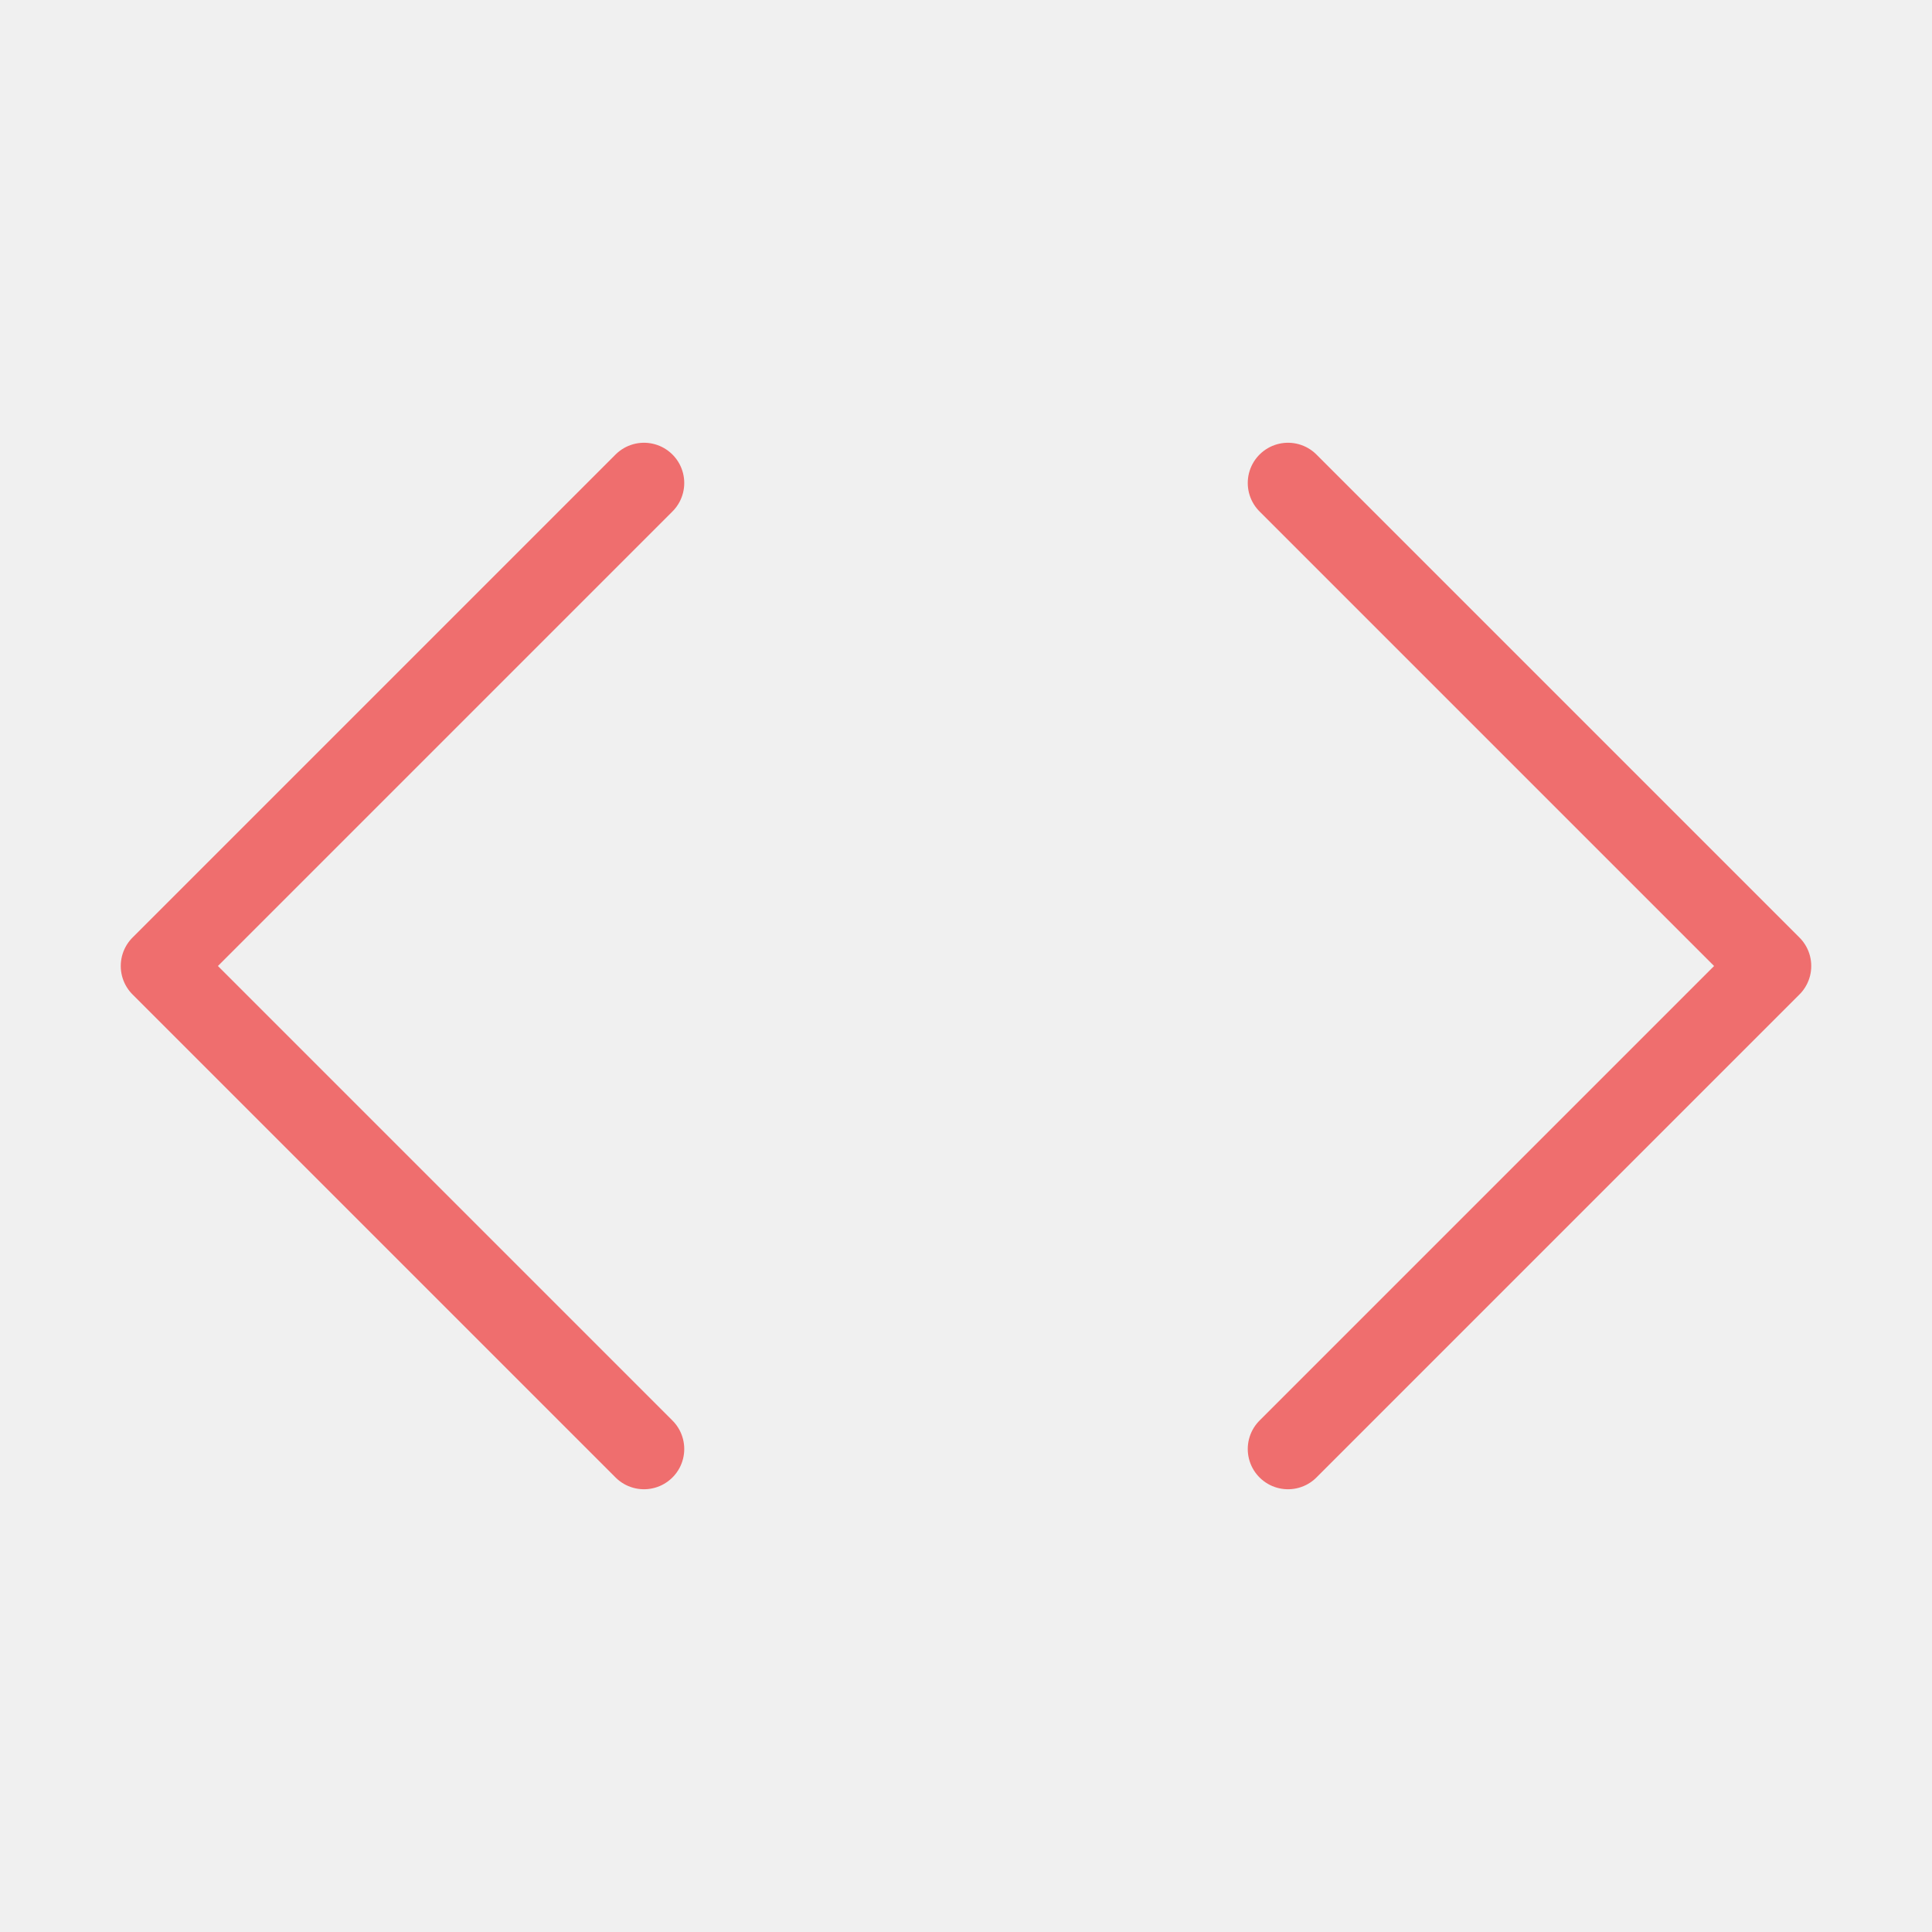
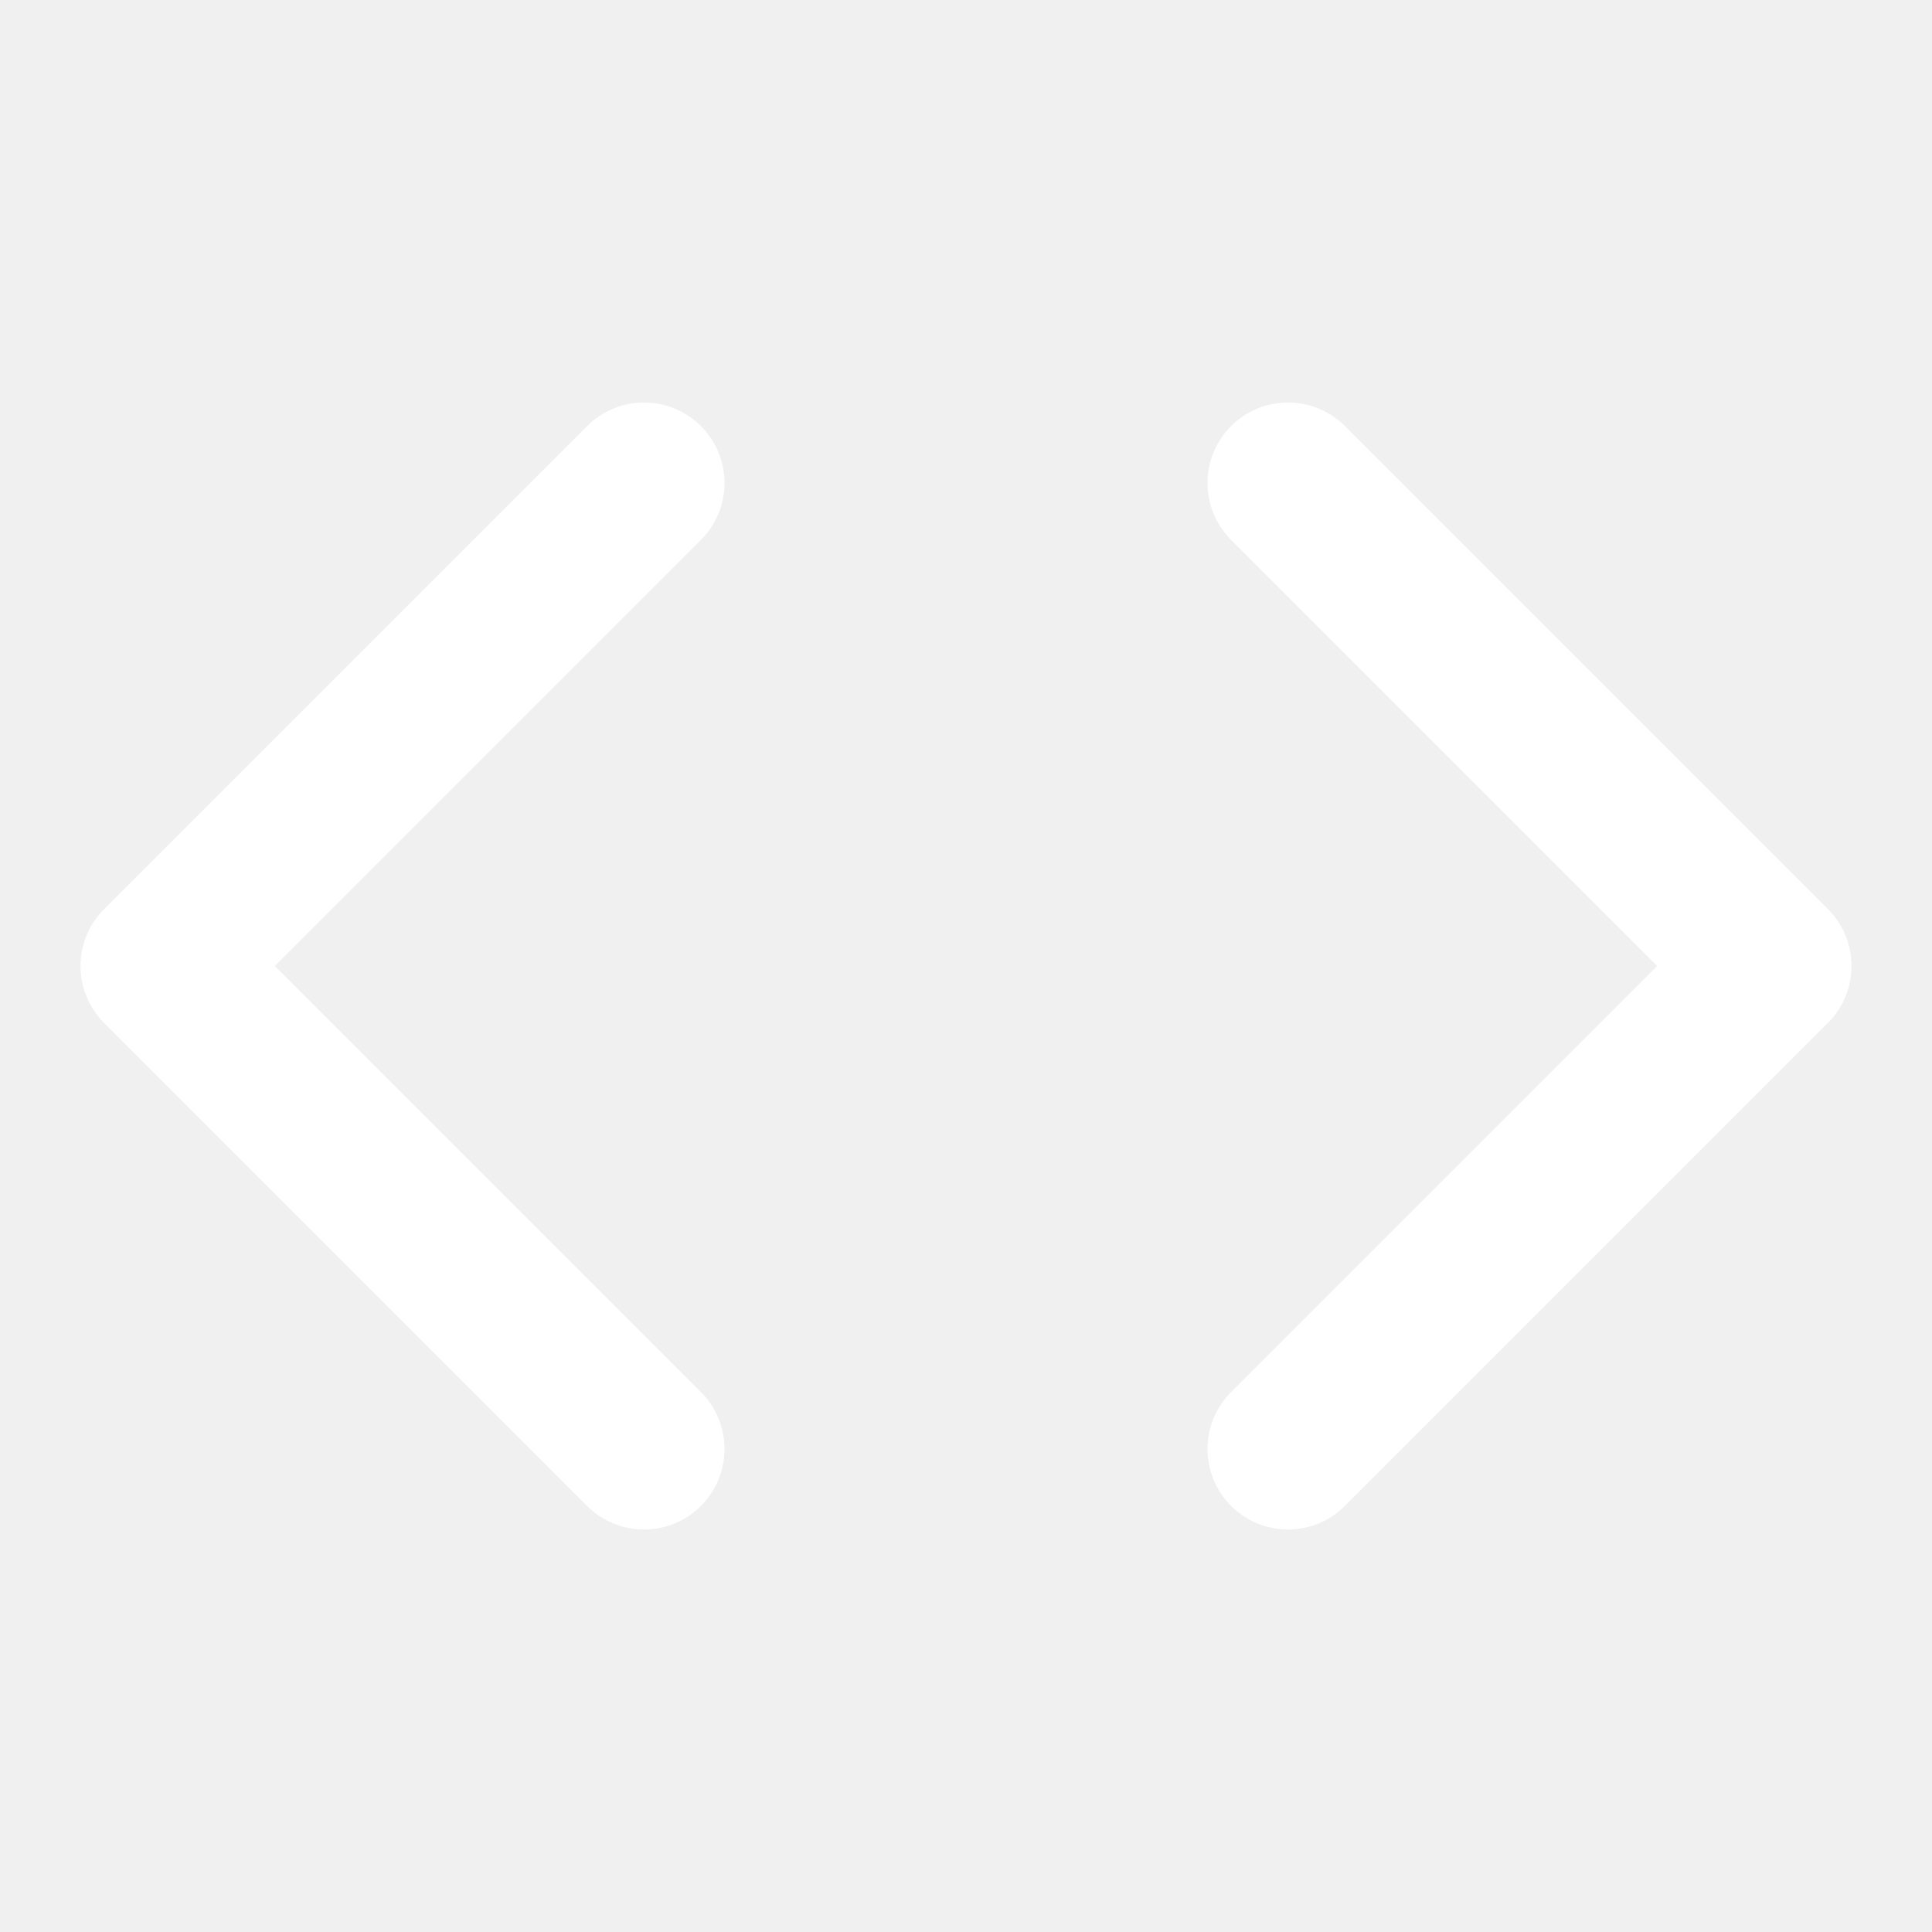
- <svg xmlns="http://www.w3.org/2000/svg" width="24" height="24" viewBox="0 0 24 24" fill="none" stroke="#ef6e6e" stroke-width="1" stroke-linecap="round" stroke-linejoin="round" class="feather feather-code">
+ <svg xmlns="http://www.w3.org/2000/svg" width="24" height="24" viewBox="0 0 24 24" fill="none" stroke="#fff" stroke-width="2" stroke-linecap="round" stroke-linejoin="round" class="feather feather-code">
  <polyline points="16 18 22 12 16 6" />
  <polyline points="8 6 2 12 8 18" />
</svg>
